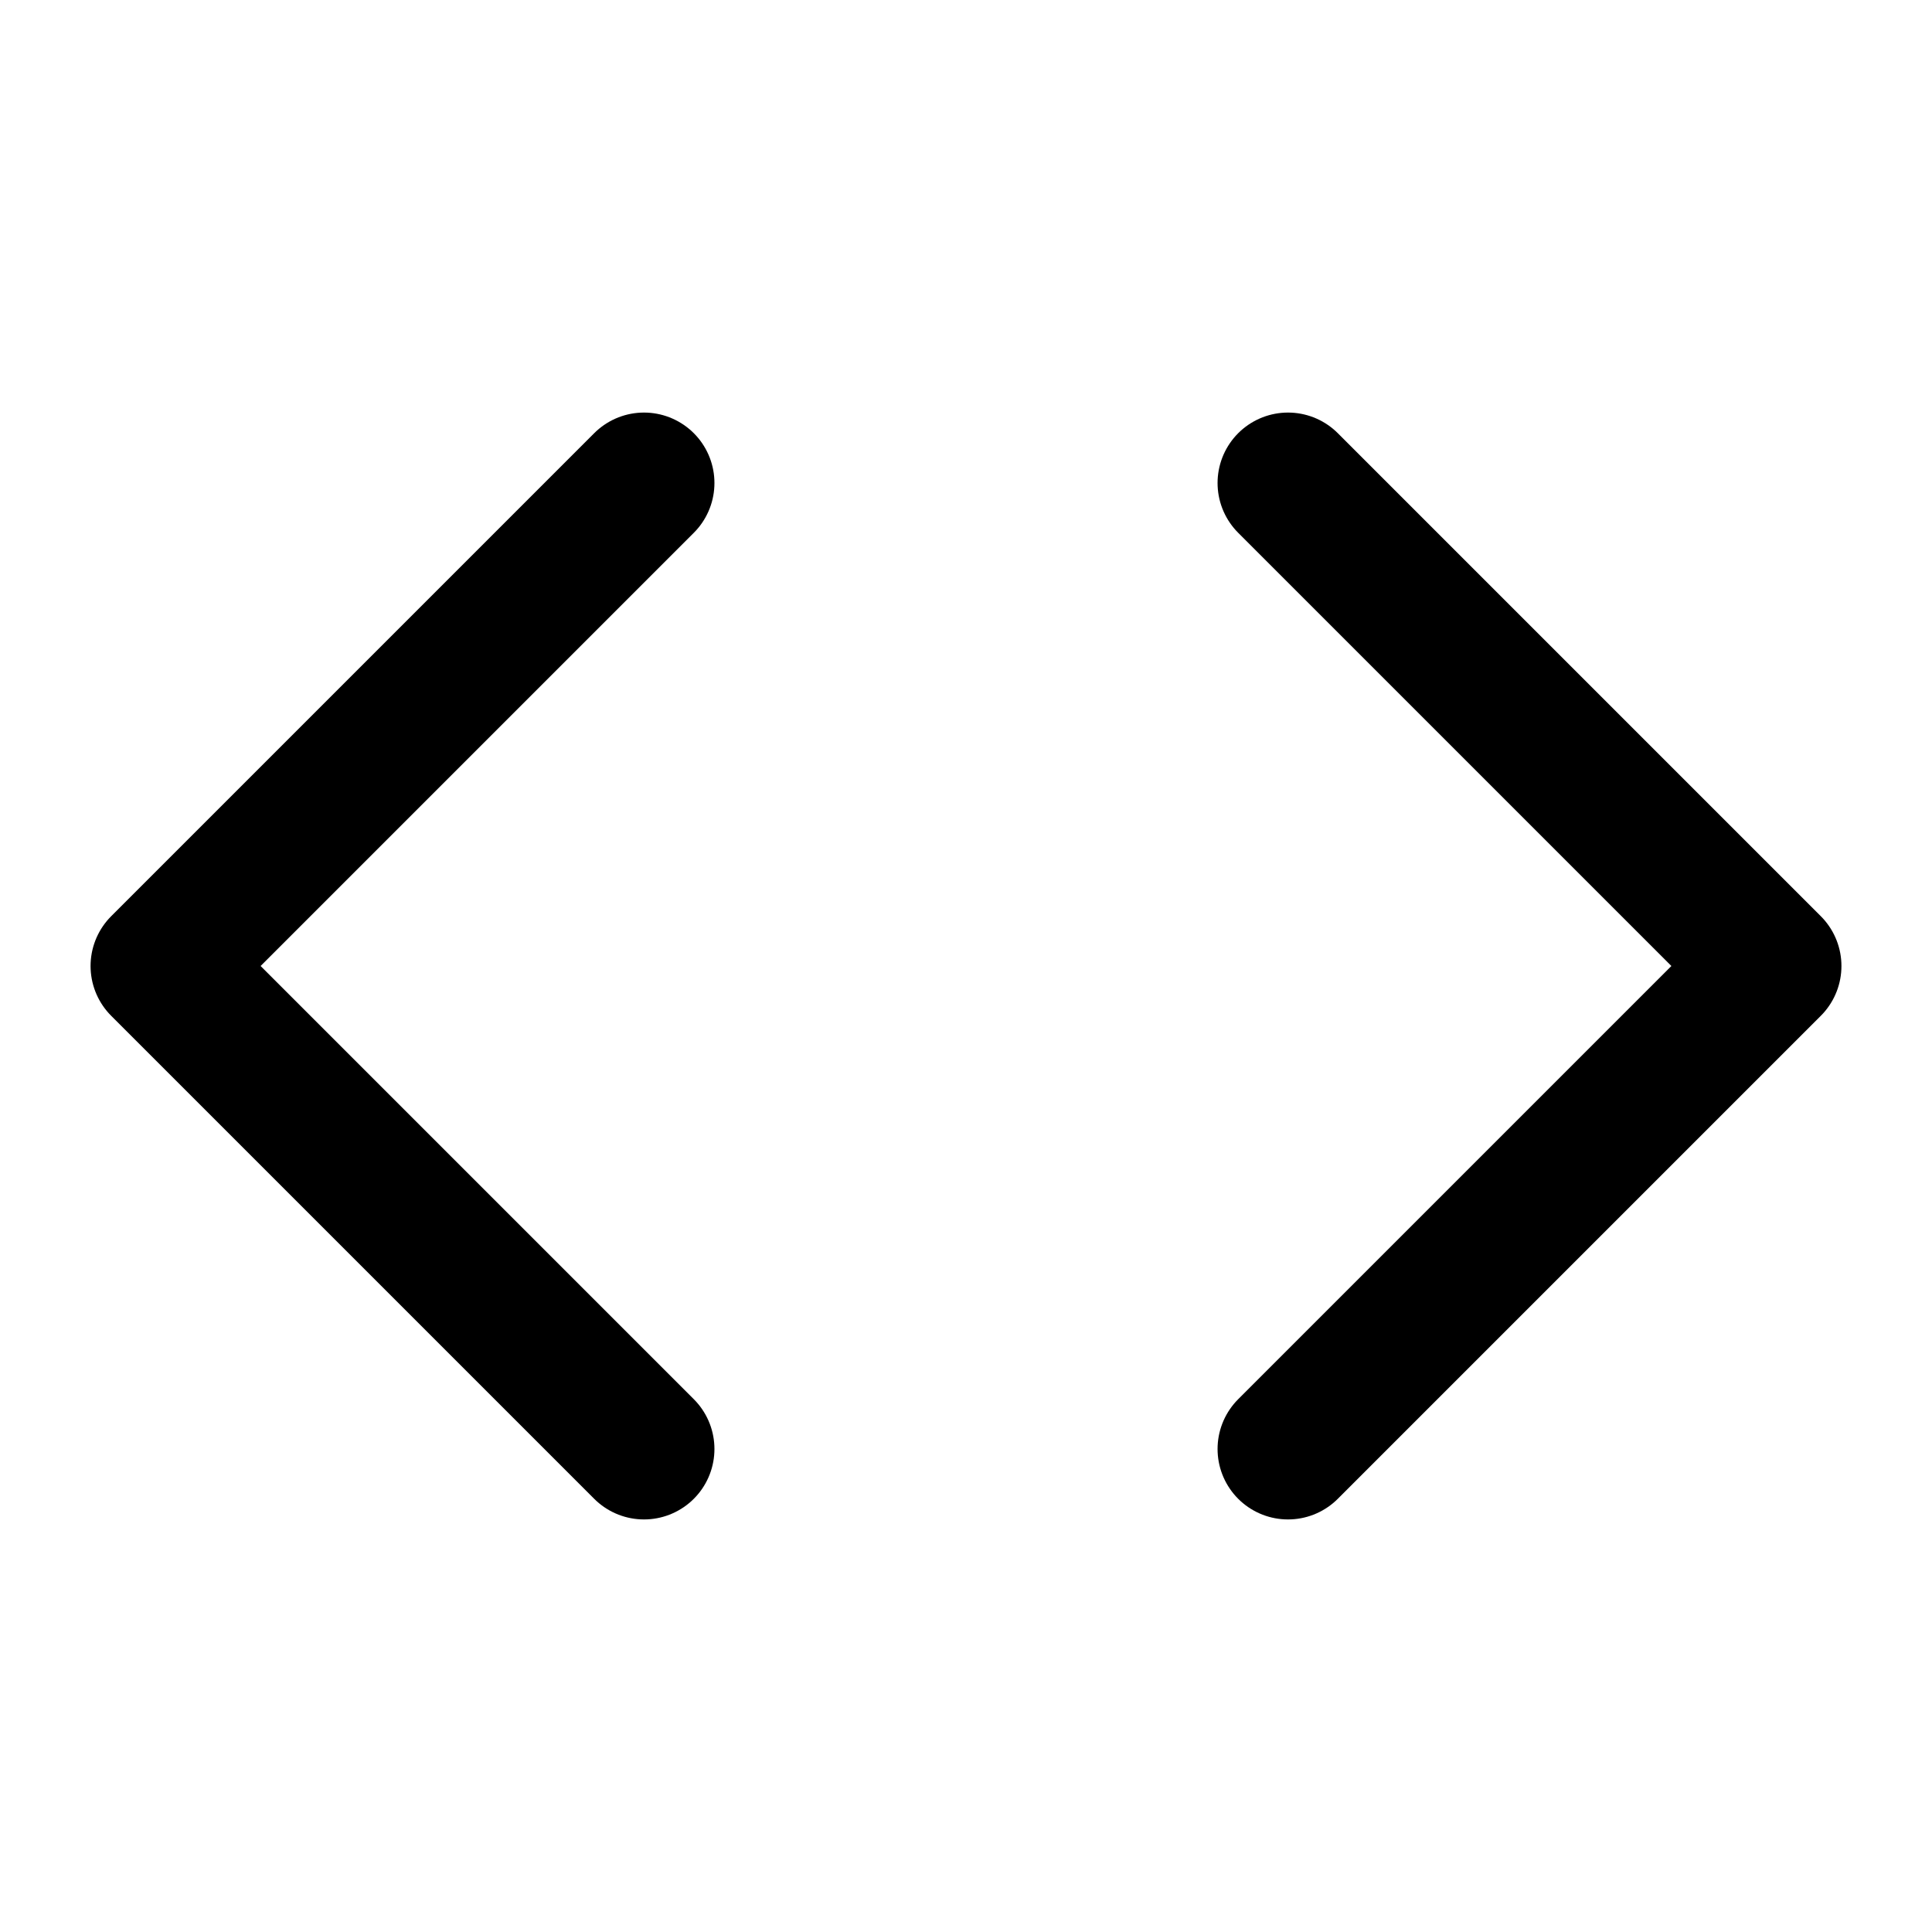
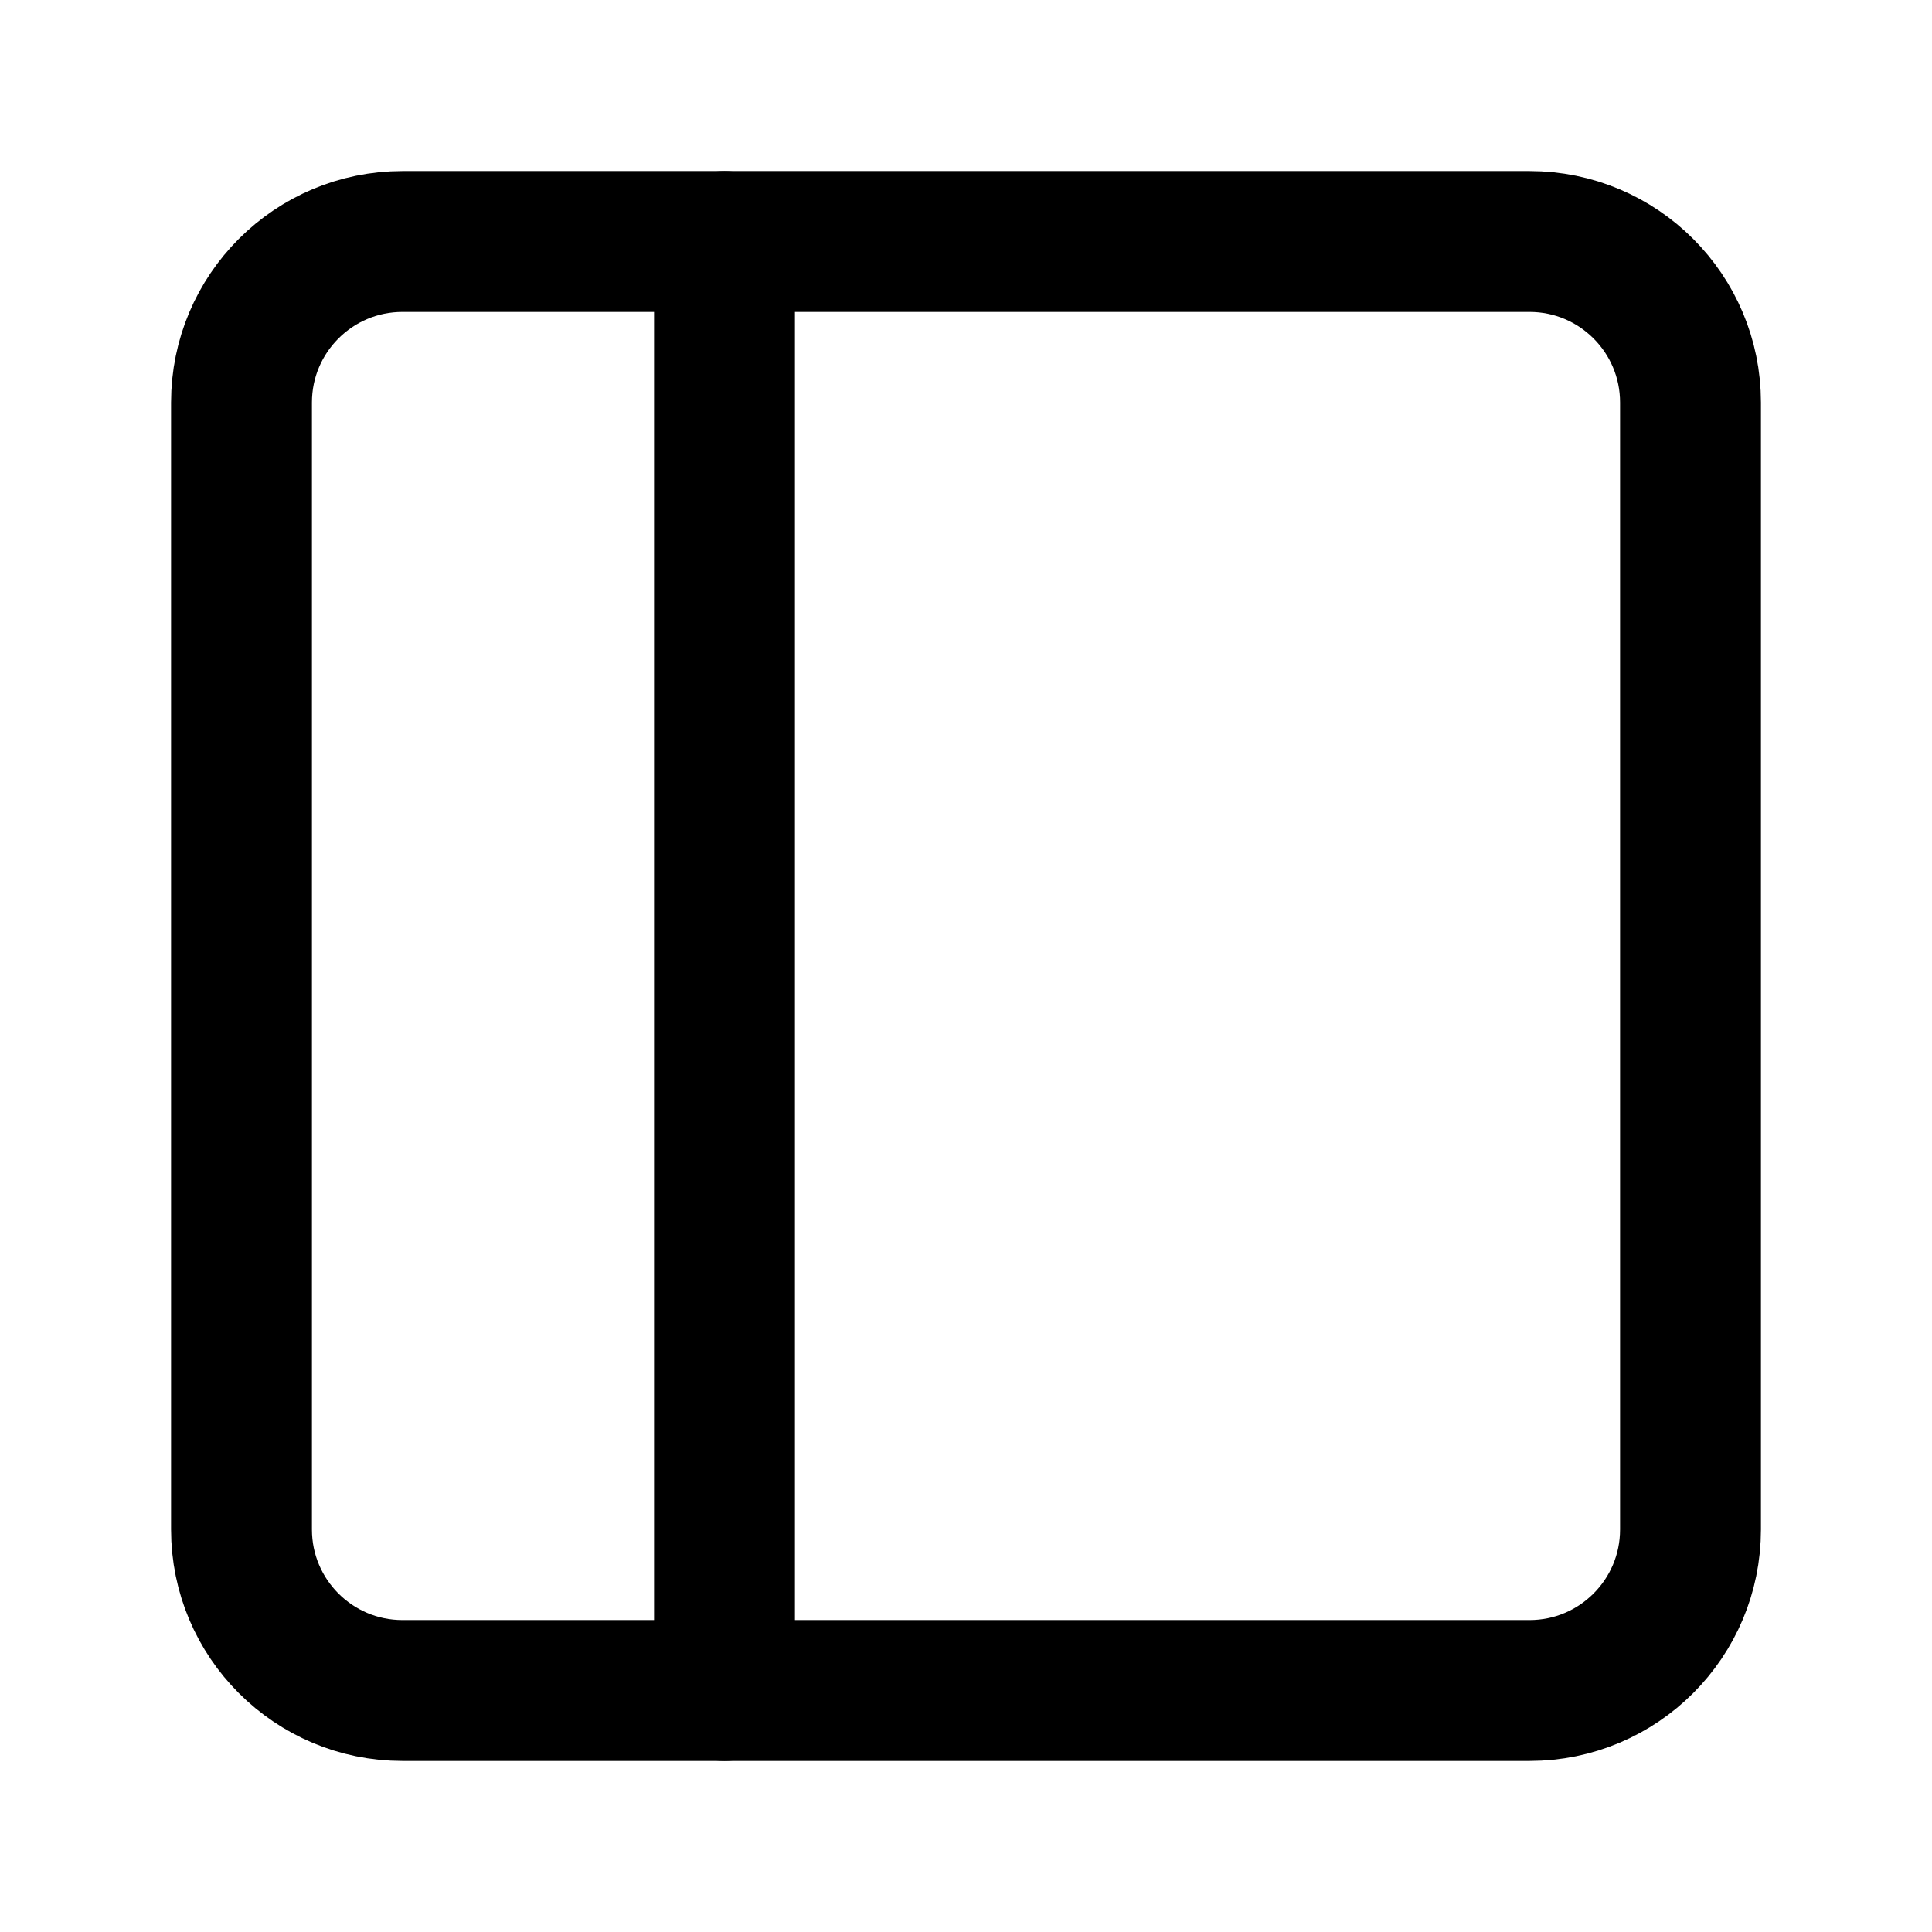
- <svg xmlns="http://www.w3.org/2000/svg" class="lucide lucide-code" width="24" height="24" viewBox="0 0 24 24" fill="none" stroke="currentColor" stroke-width="1.75" stroke-linecap="round" stroke-linejoin="round">
-   <path d="m16 18 6-6-6-6" />
-   <path d="m8 6-6 6 6 6" />
+ <svg xmlns="http://www.w3.org/2000/svg" class="lucide lucide-panel-left" width="24" height="24" viewBox="0 0 24 24" fill="none" stroke="currentColor" stroke-width="1.75" stroke-linecap="round" stroke-linejoin="round">
+   <rect width="18" height="18" x="3" y="3" rx="2" />
+   <path d="M9 3v18" />
</svg>
